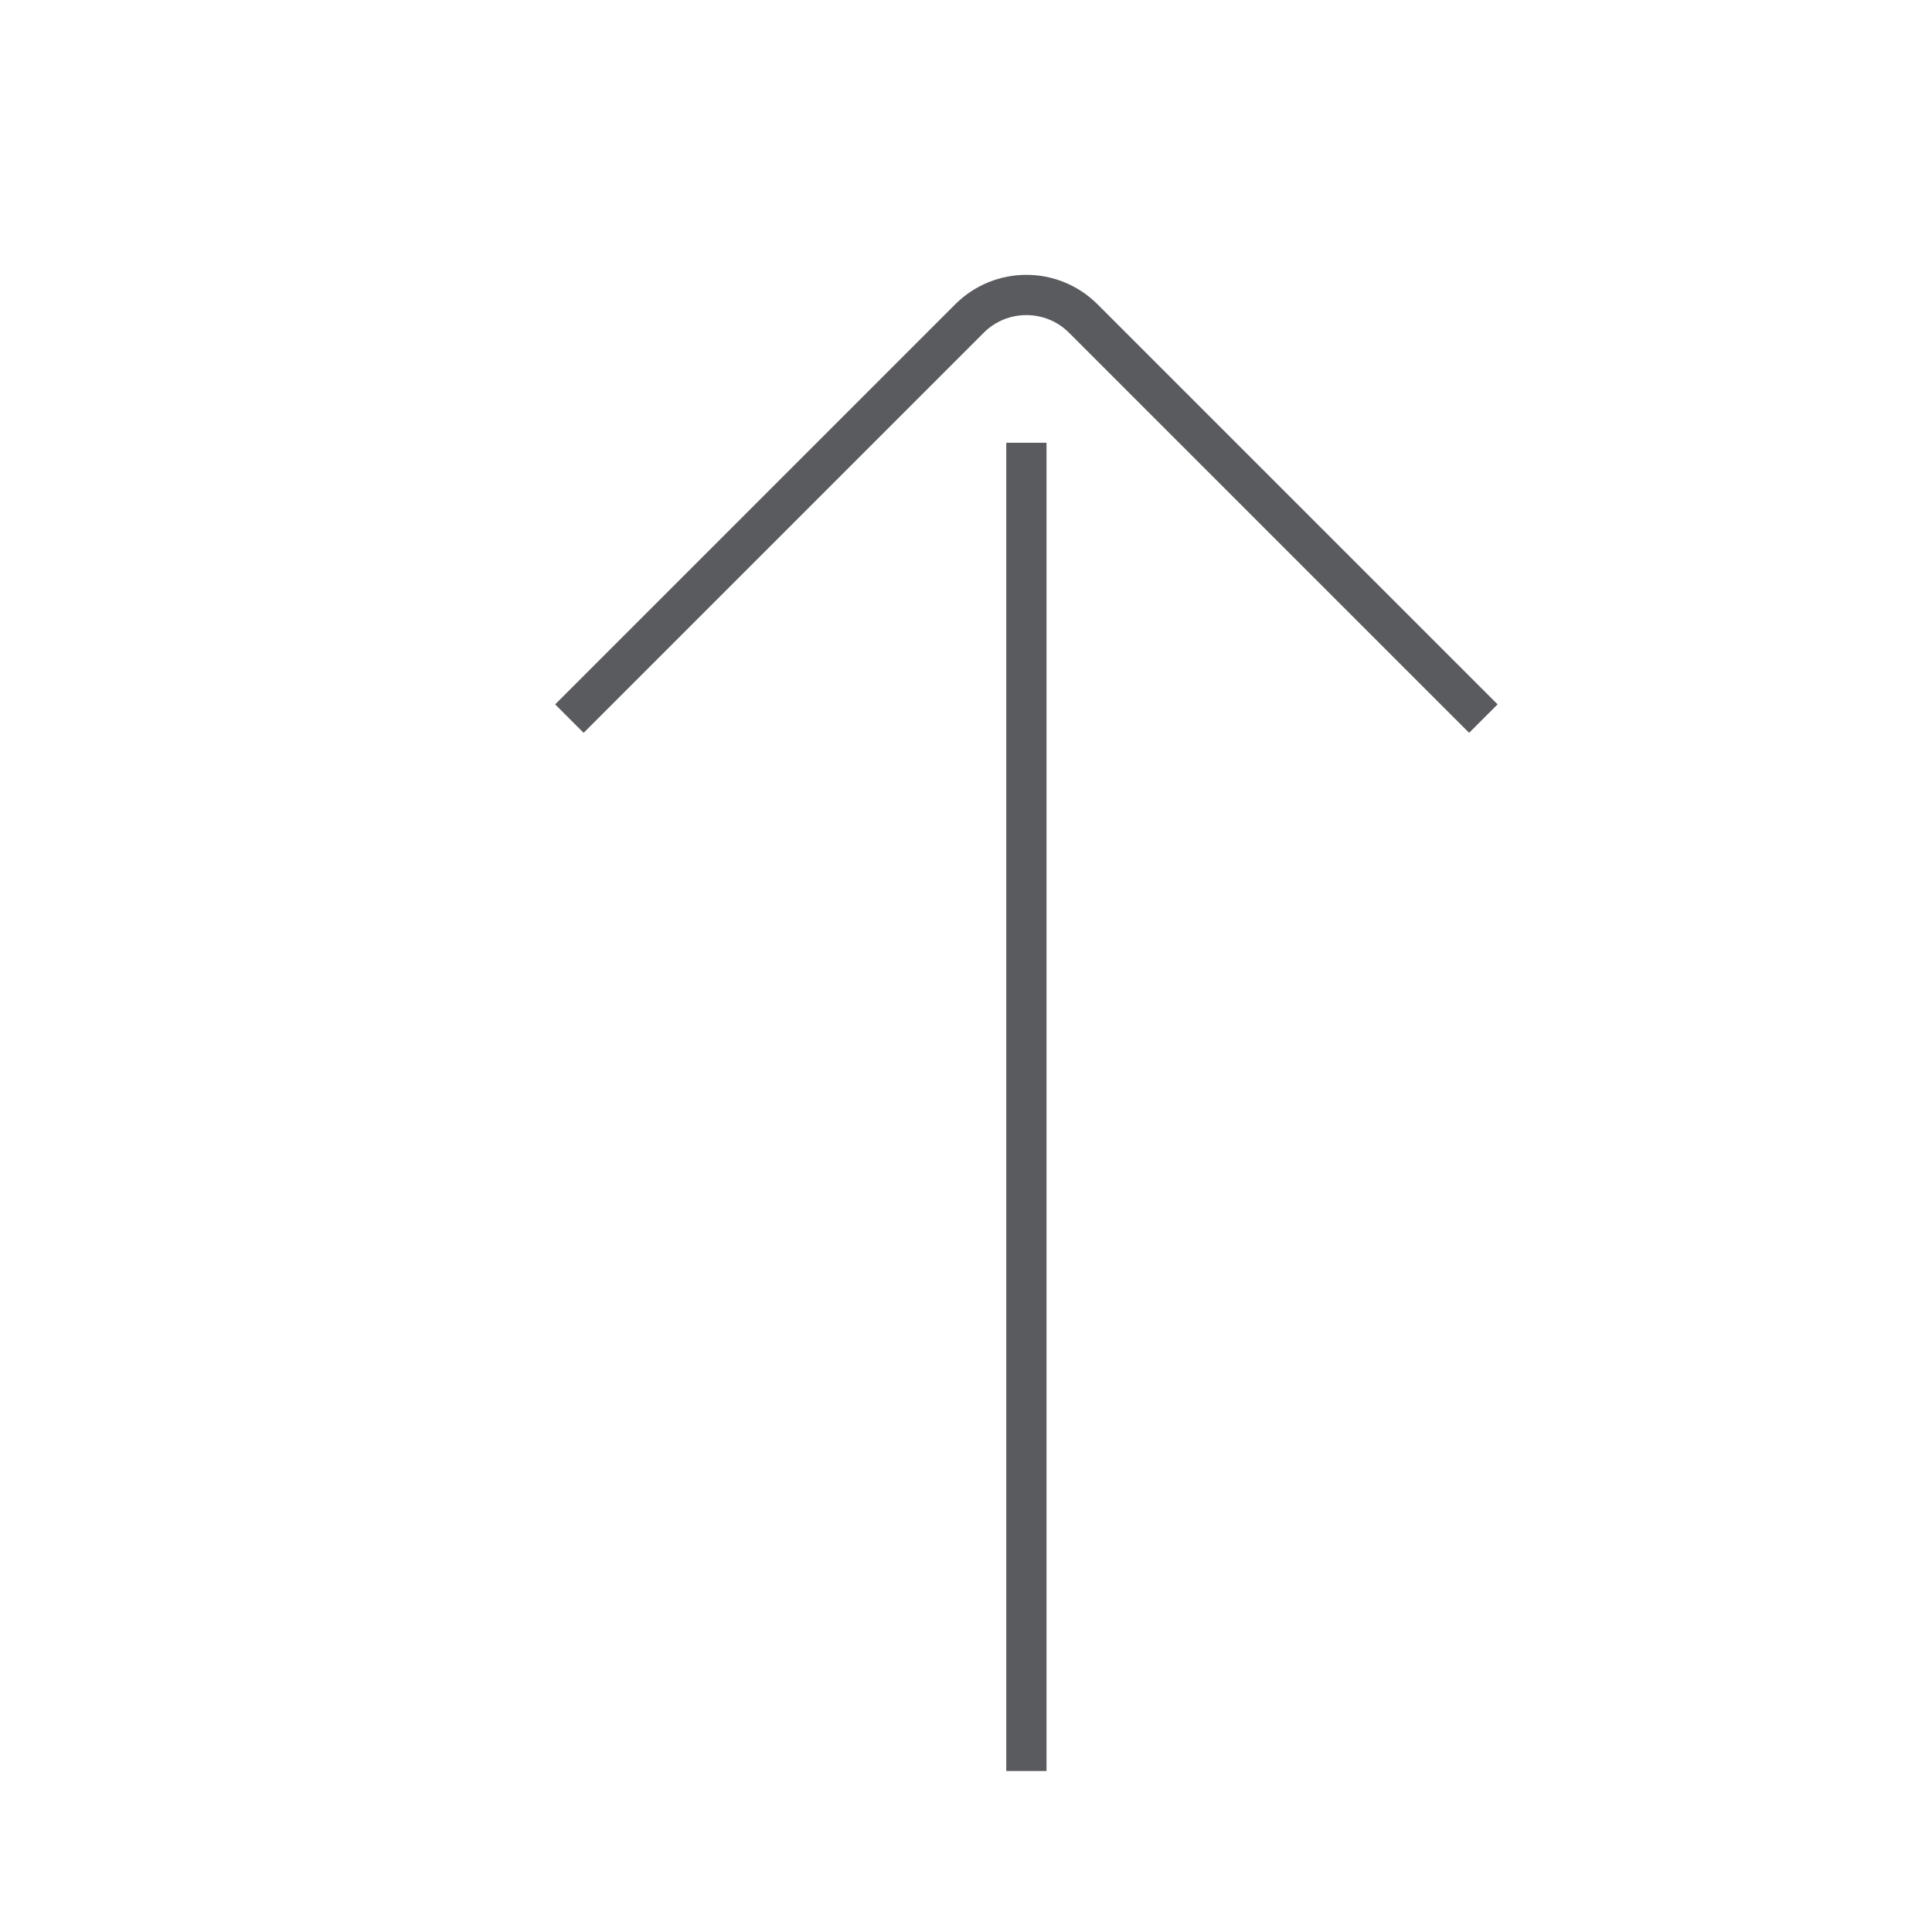
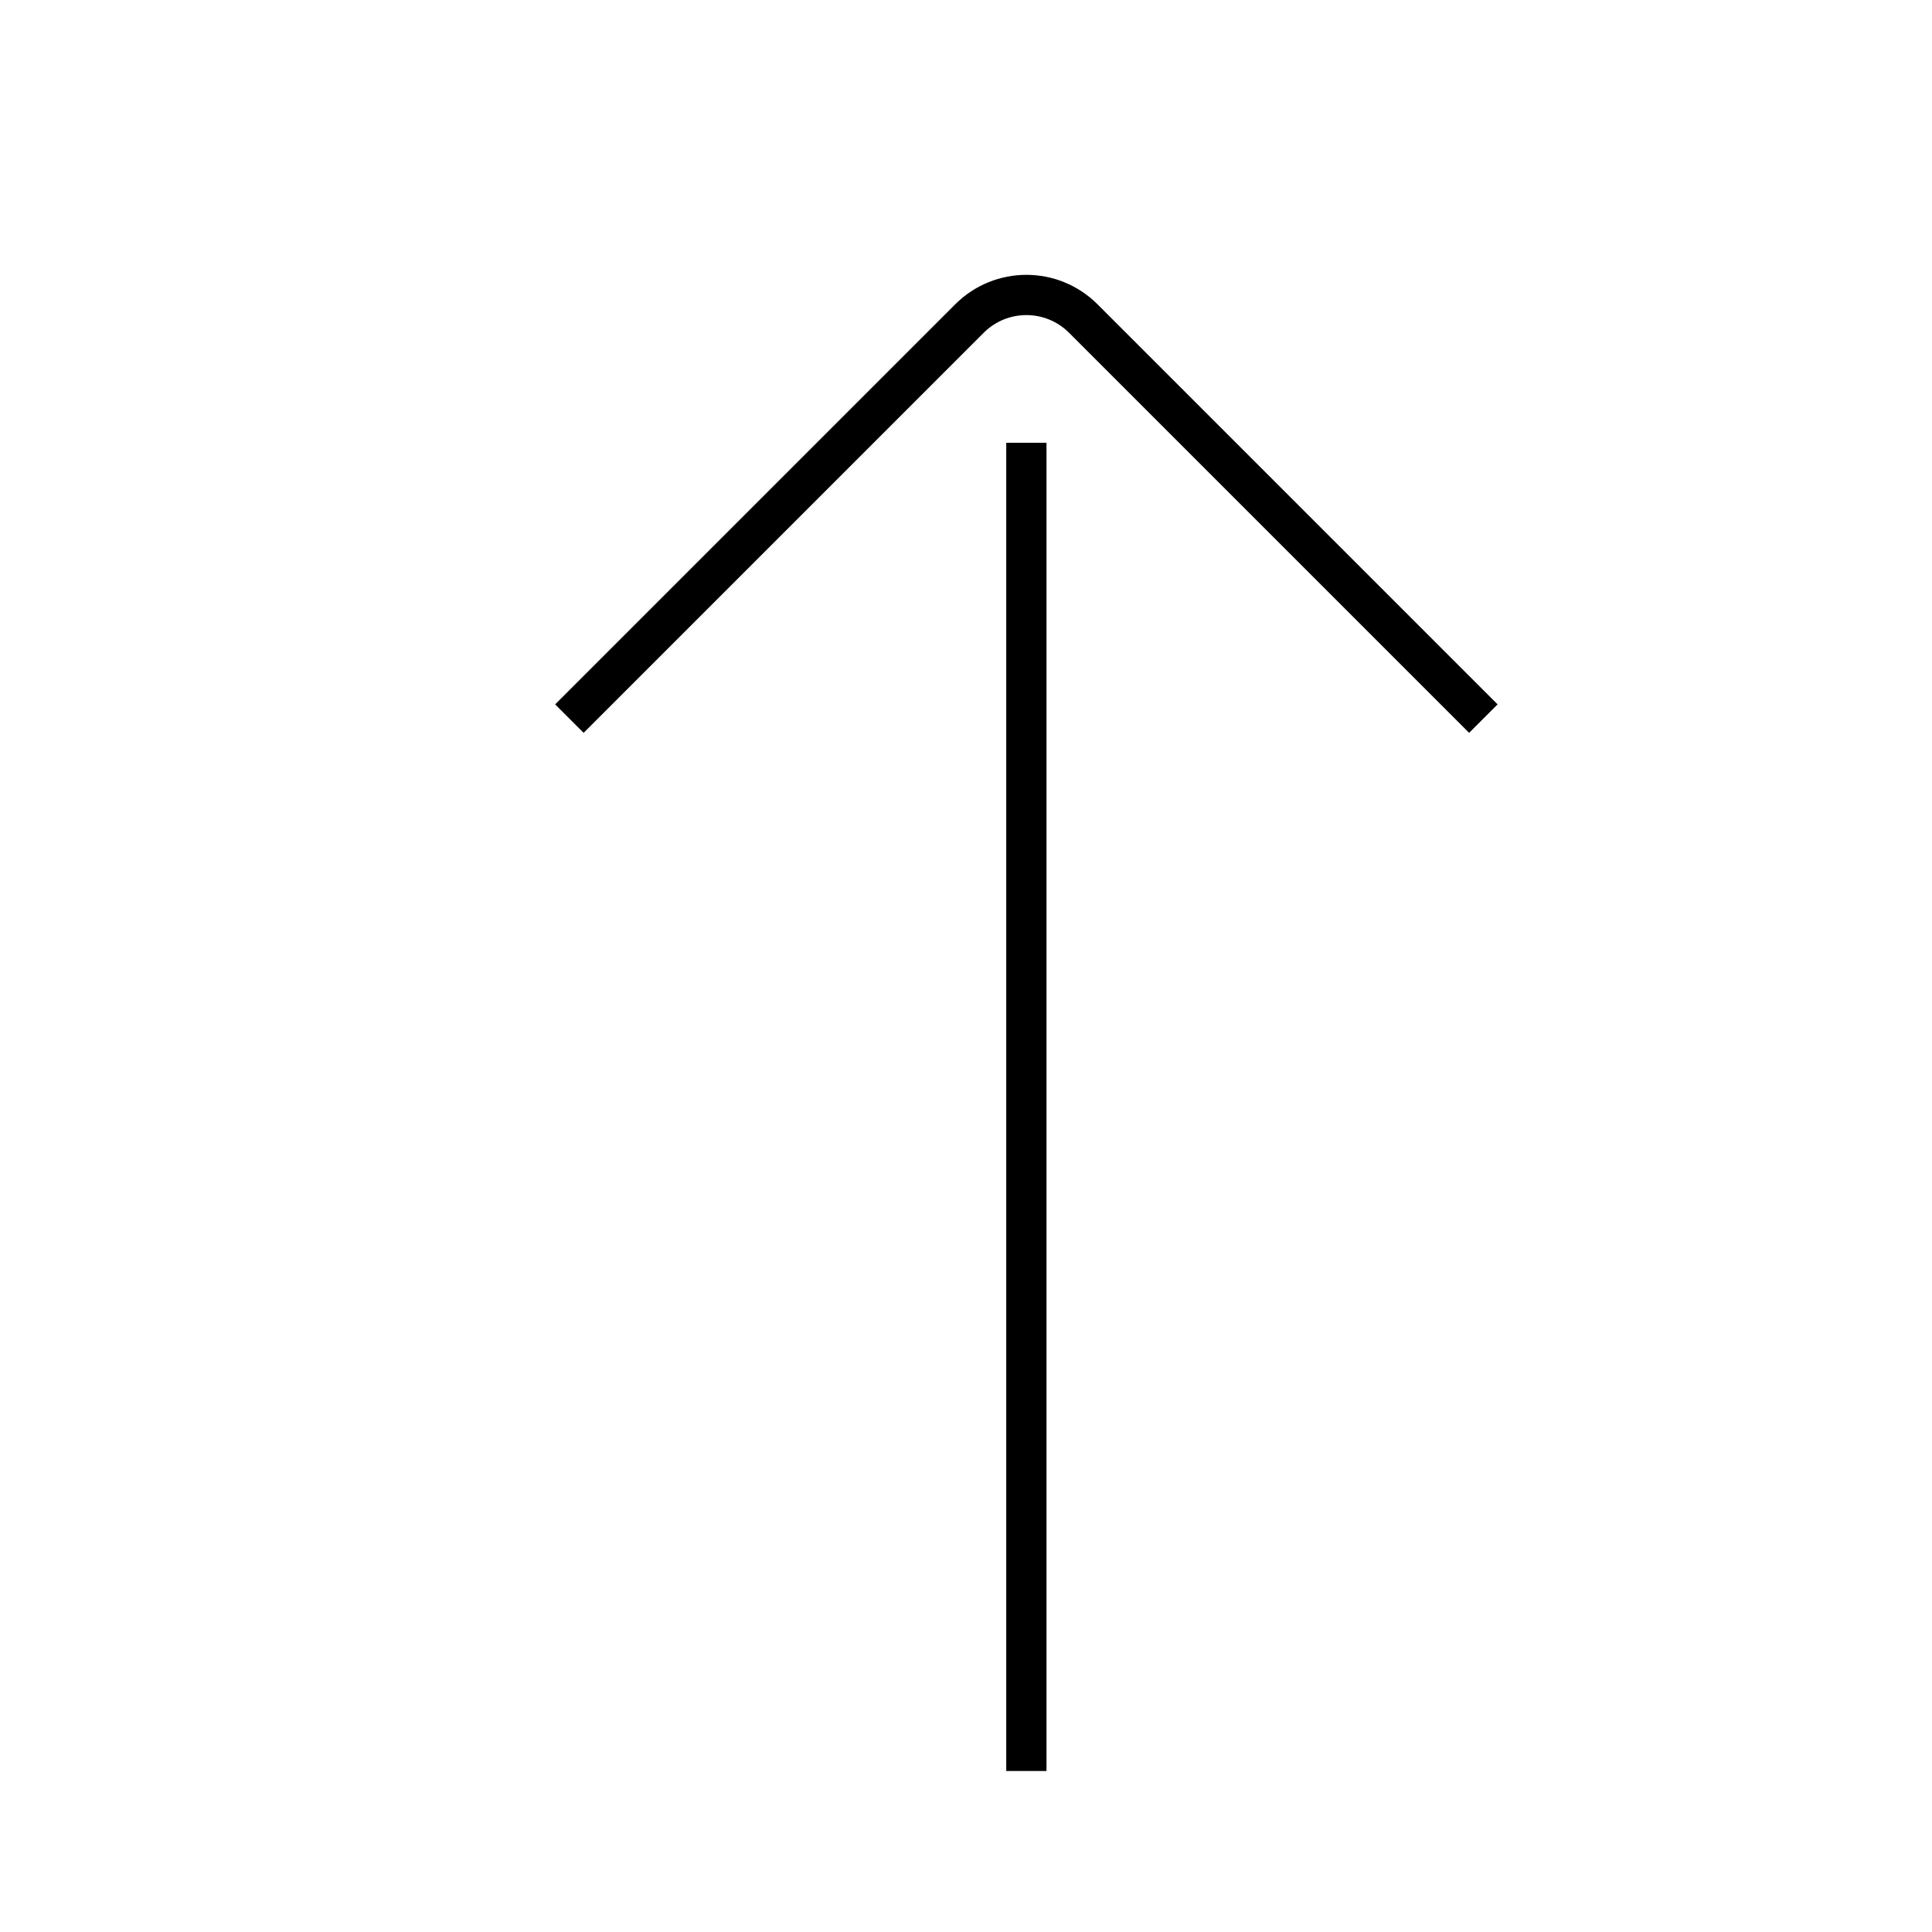
- <svg xmlns="http://www.w3.org/2000/svg" viewBox="0 0 48 48">
-   <line x1="25.5" y1="11.5" x2="25.5" y2="43.5" fill="none" stroke="#5a5b5e" stroke-linecap="square" stroke-linejoin="round" />
-   <path d="M14.5,17.5l9.586-9.586a2,2,0,0,1,2.828,0L36.5,17.5" fill="none" stroke="#5a5b5e" stroke-linecap="square" stroke-linejoin="round" />
+ <svg xmlns="http://www.w3.org/2000/svg" id="target" viewBox="0 0 48 48">
+   <line x1="25.5" y1="11.5" x2="25.5" y2="43.5" fill="none" stroke="currentColor" stroke-linecap="square" stroke-linejoin="round" />
+   <path d="M14.5,17.5l9.586-9.586a2,2,0,0,1,2.828,0L36.5,17.5" fill="none" stroke="currentColor" stroke-linecap="square" stroke-linejoin="round" />
</svg>
